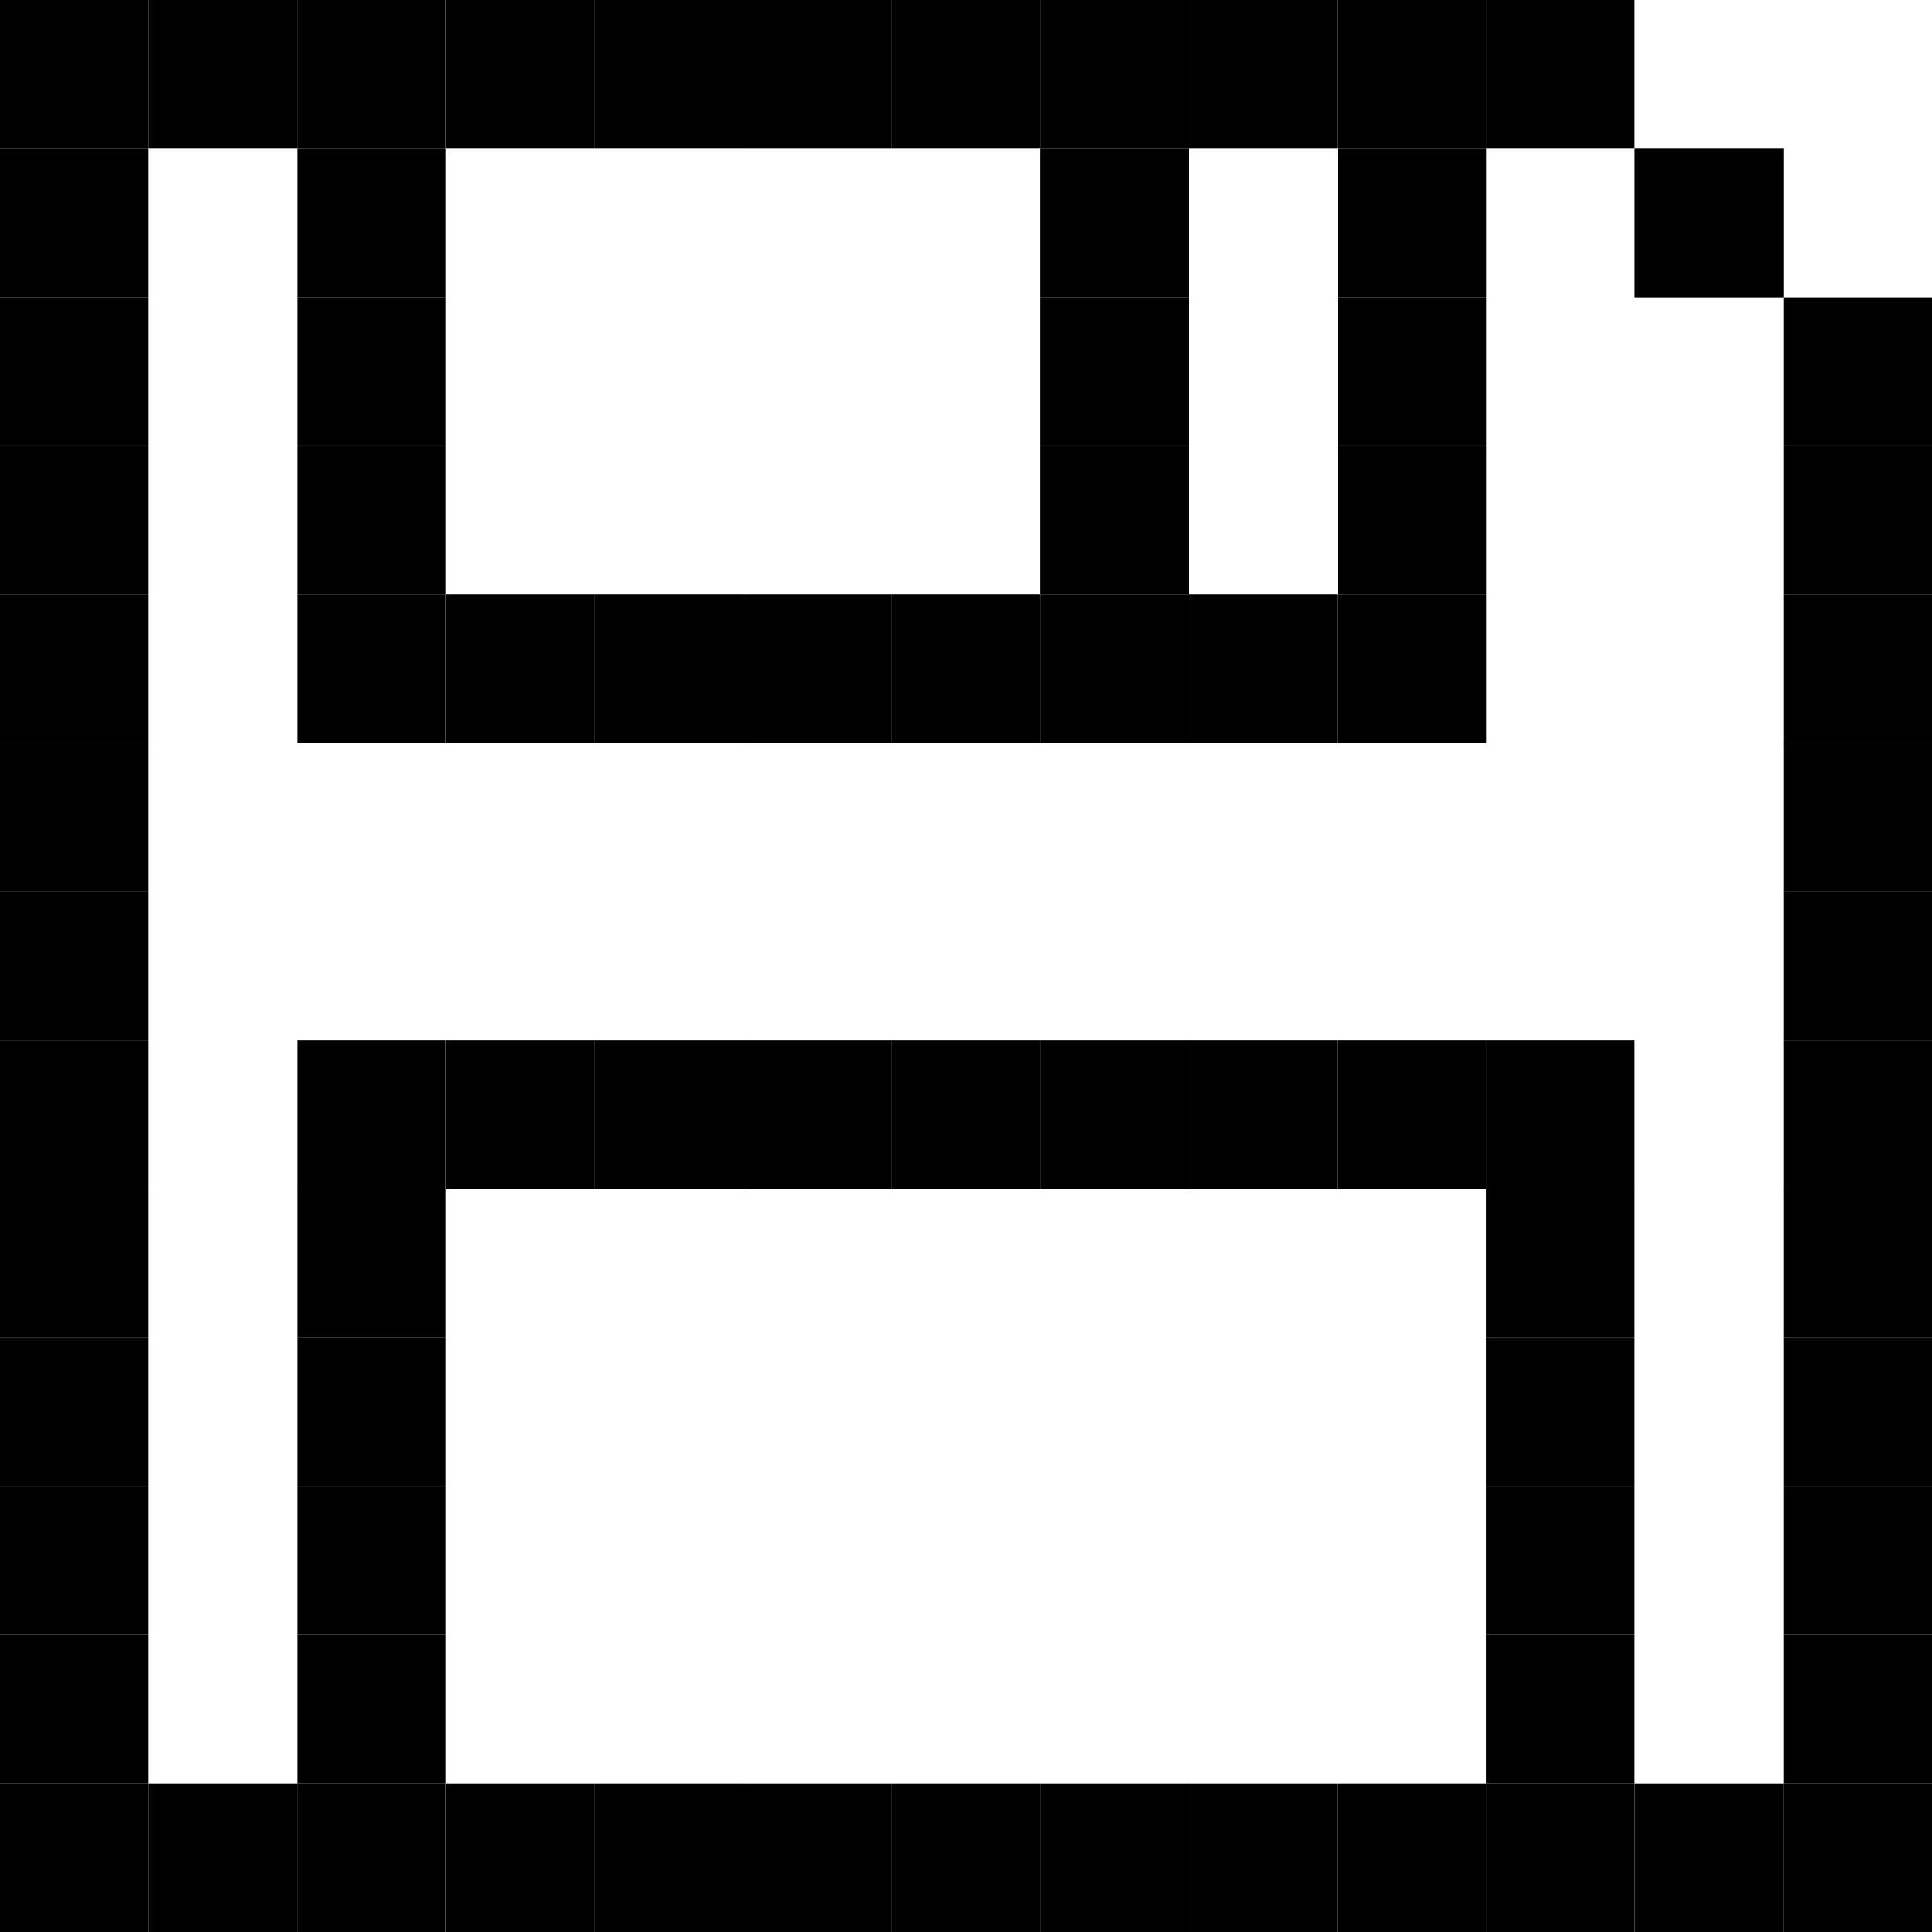
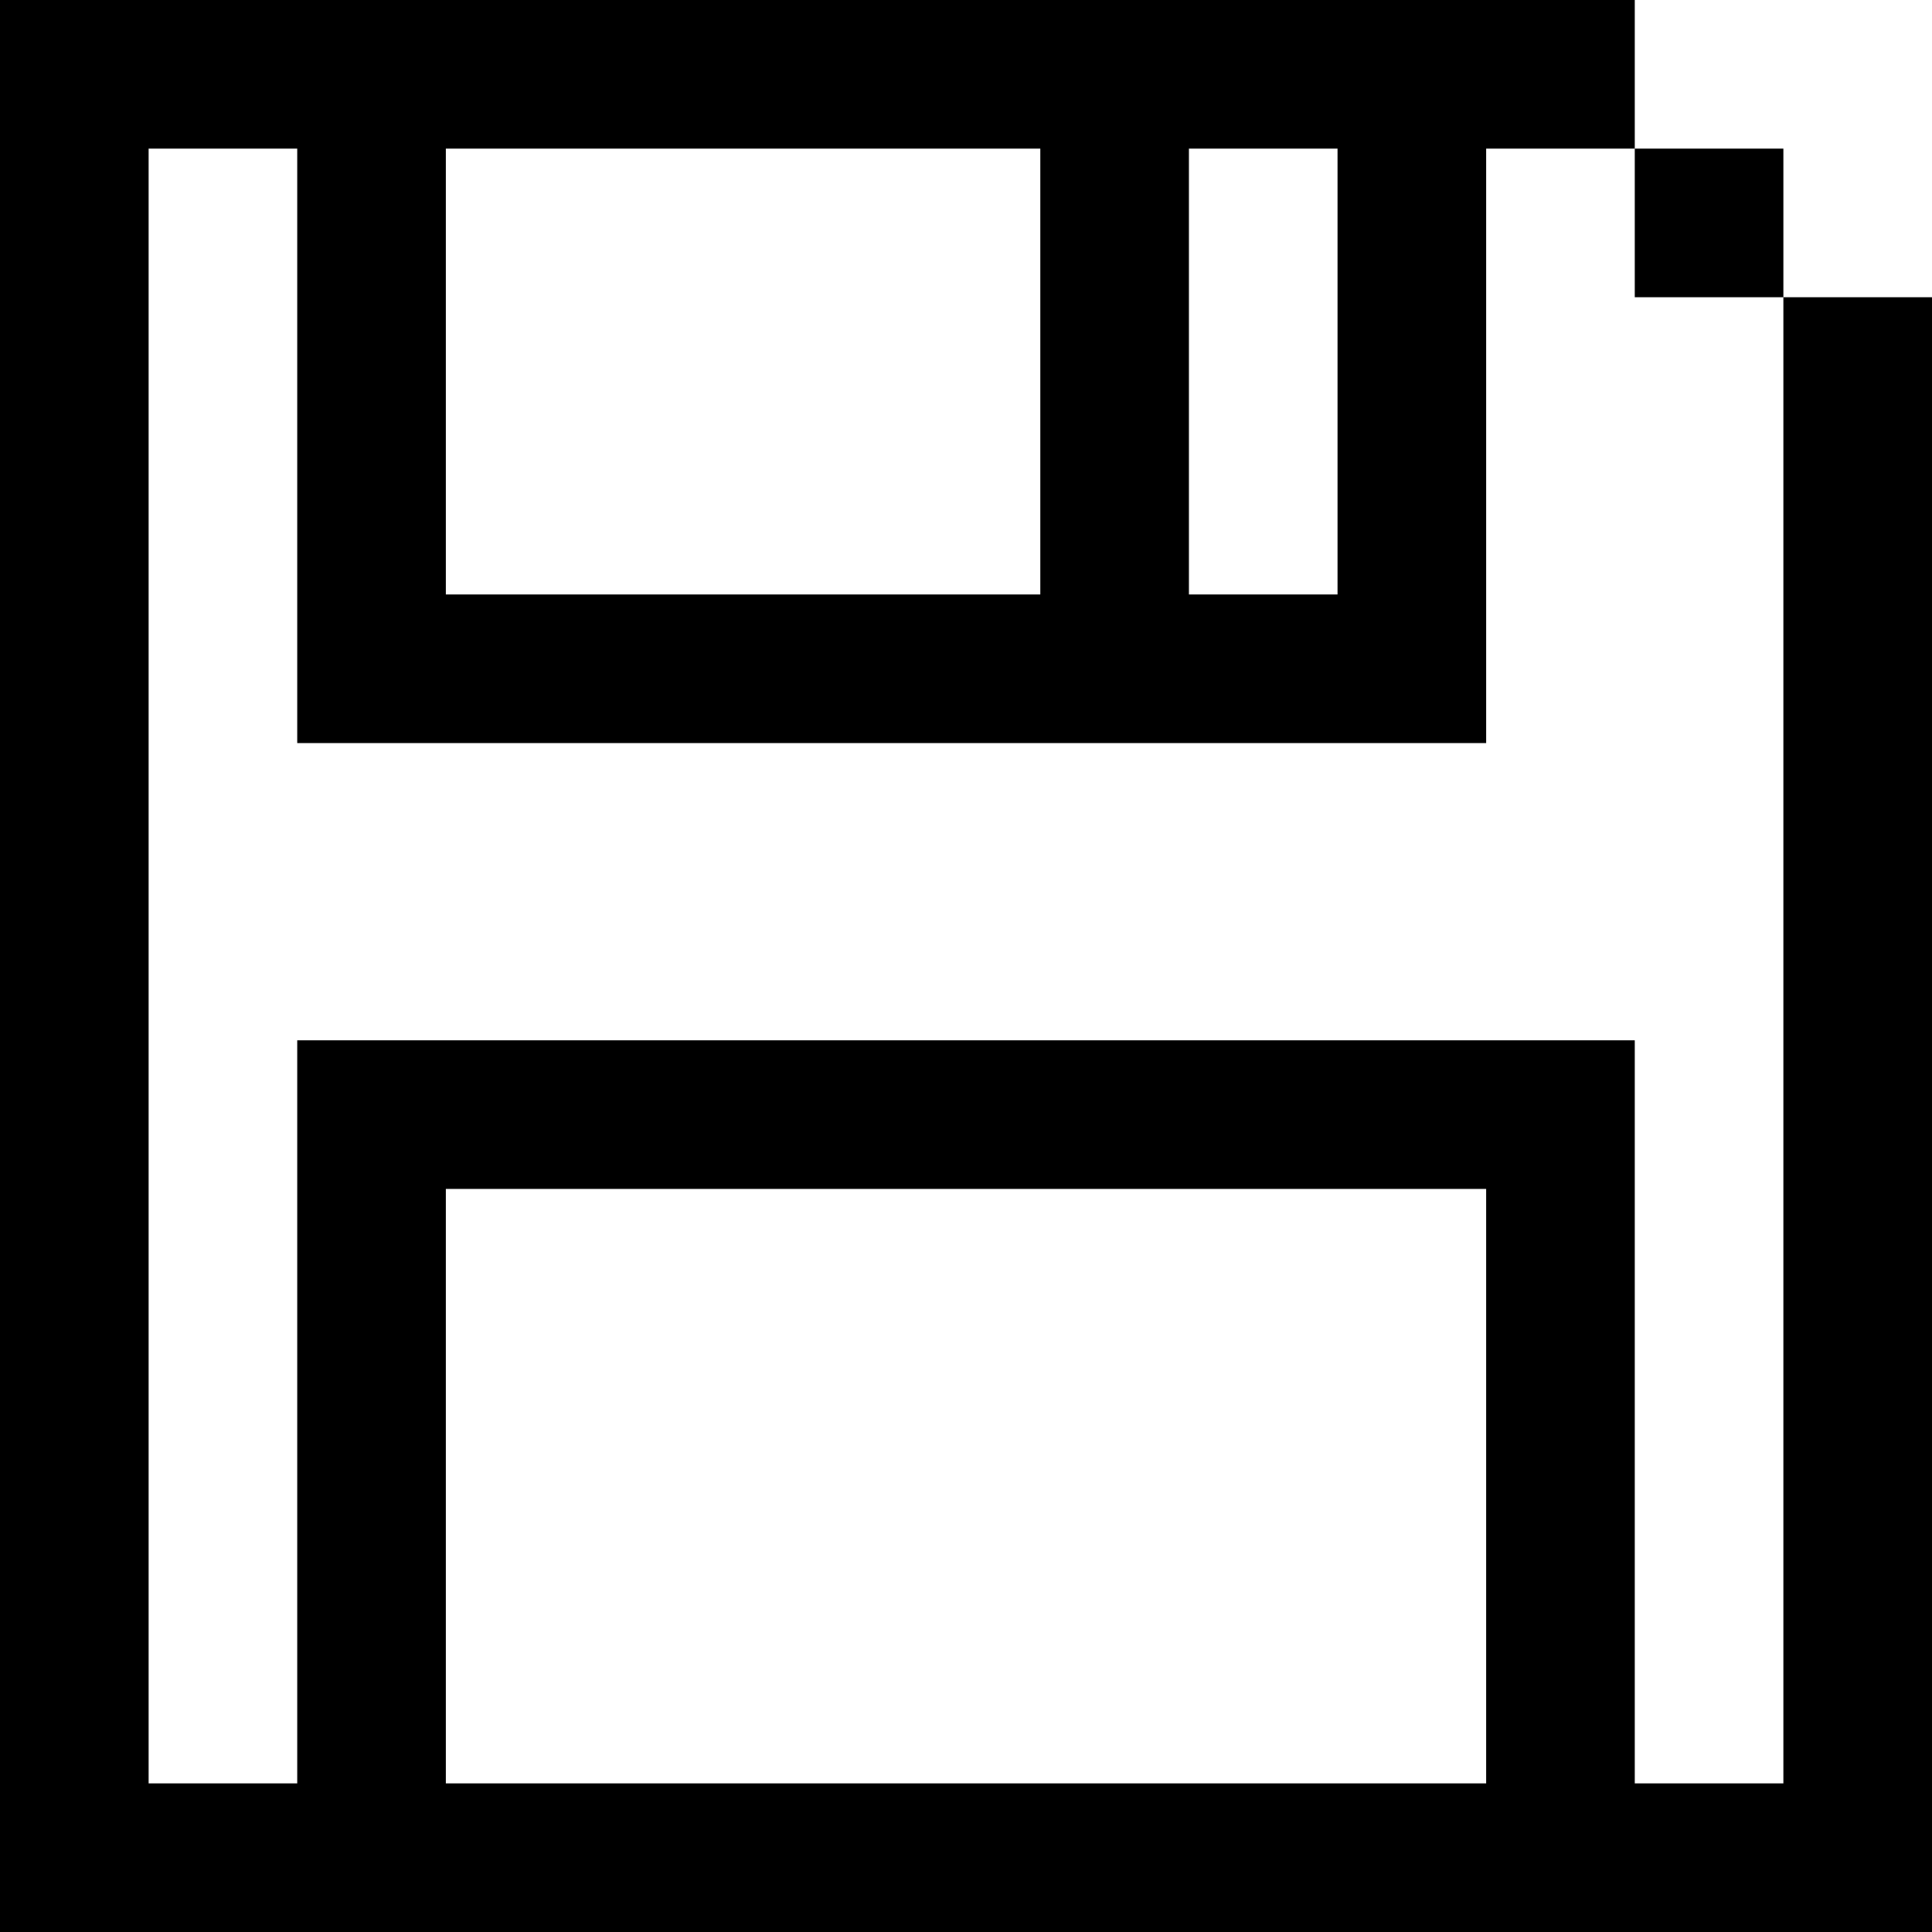
- <svg xmlns="http://www.w3.org/2000/svg" width="39" height="39" viewBox="0 0 39 39" fill="none">
-   <rect width="3" height="3" fill="black" />
-   <rect y="3" width="3" height="3" fill="black" />
-   <rect y="6" width="3" height="3" fill="black" />
-   <rect y="9" width="3" height="3" fill="black" />
-   <rect y="12" width="3" height="3" fill="black" />
-   <rect y="15" width="3" height="3" fill="black" />
-   <rect y="18" width="3" height="3" fill="black" />
-   <rect y="21" width="3" height="3" fill="black" />
-   <rect y="24" width="3" height="3" fill="black" />
-   <rect y="27" width="3" height="3" fill="black" />
-   <rect y="30" width="3" height="3" fill="black" />
-   <rect y="33" width="3" height="3" fill="black" />
-   <rect y="36" width="3" height="3" fill="black" />
-   <rect x="33" width="3" height="3" transform="rotate(90 33 0)" fill="black" />
-   <rect x="30.003" width="3" height="3" transform="rotate(90 30.0031 0)" fill="black" />
-   <rect x="27" width="3" height="3" transform="rotate(90 26.9998 0)" fill="black" />
-   <rect x="24" width="3" height="3" transform="rotate(90 23.9998 0)" fill="black" />
-   <rect x="20.999" width="3" height="3" transform="rotate(90 20.999 0)" fill="black" />
-   <rect x="18" width="3" height="3" transform="rotate(90 17.9998 0)" fill="black" />
-   <rect x="14.999" width="3" height="3" transform="rotate(90 14.999 0)" fill="black" />
-   <rect x="12" width="3" height="3" transform="rotate(90 11.9999 0)" fill="black" />
-   <rect x="8.996" width="3" height="3" transform="rotate(90 8.99609 0)" fill="black" />
-   <rect x="6" width="3" height="3" transform="rotate(90 5.99994 0)" fill="black" />
-   <rect x="36.001" y="3" width="3" height="3" transform="rotate(90 36.0008 3)" fill="black" />
-   <rect x="8.996" y="6" width="3" height="3" transform="rotate(90 8.99609 6)" fill="black" />
-   <rect x="8.996" y="3" width="3" height="3" transform="rotate(90 8.99609 3)" fill="black" />
-   <rect x="8.996" y="9" width="3" height="3" transform="rotate(90 8.99609 9)" fill="black" />
-   <rect x="30.003" y="6" width="3" height="3" transform="rotate(90 30.0031 6)" fill="black" />
-   <rect x="30.003" y="3" width="3" height="3" transform="rotate(90 30.0031 3)" fill="black" />
-   <rect x="30.003" y="9" width="3" height="3" transform="rotate(90 30.0031 9)" fill="black" />
-   <rect x="24" y="6" width="3" height="3" transform="rotate(90 23.9998 6)" fill="black" />
-   <rect x="24" y="3" width="3" height="3" transform="rotate(90 23.9998 3)" fill="black" />
-   <rect x="24" y="9" width="3" height="3" transform="rotate(90 23.9998 9)" fill="black" />
-   <rect x="30.003" y="12" width="3" height="3" transform="rotate(90 30.0031 12)" fill="black" />
-   <rect x="27" y="12" width="3" height="3" transform="rotate(90 26.9998 12)" fill="black" />
-   <rect x="24" y="12" width="3" height="3" transform="rotate(90 23.9998 12)" fill="black" />
-   <rect x="20.999" y="12" width="3" height="3" transform="rotate(90 20.999 12)" fill="black" />
-   <rect x="18" y="12" width="3" height="3" transform="rotate(90 17.9998 12)" fill="black" />
-   <rect x="14.999" y="12" width="3" height="3" transform="rotate(90 14.999 12)" fill="black" />
-   <rect x="12" y="12" width="3" height="3" transform="rotate(90 11.9999 12)" fill="black" />
-   <rect x="8.996" y="12" width="3" height="3" transform="rotate(90 8.99609 12)" fill="black" />
-   <rect x="33" y="21" width="3" height="3" transform="rotate(90 33 21)" fill="black" />
-   <rect x="30.003" y="21" width="3" height="3" transform="rotate(90 30.0031 21)" fill="black" />
-   <rect x="27" y="21" width="3" height="3" transform="rotate(90 26.9998 21)" fill="black" />
-   <rect x="24" y="21" width="3" height="3" transform="rotate(90 23.9998 21)" fill="black" />
-   <rect x="20.999" y="21" width="3" height="3" transform="rotate(90 20.999 21)" fill="black" />
-   <rect x="18" y="21" width="3" height="3" transform="rotate(90 17.9998 21)" fill="black" />
-   <rect x="14.999" y="21" width="3" height="3" transform="rotate(90 14.999 21)" fill="black" />
-   <rect x="12" y="21" width="3" height="3" transform="rotate(90 11.9999 21)" fill="black" />
-   <rect x="8.996" y="21" width="3" height="3" transform="rotate(90 8.99609 21)" fill="black" />
-   <rect x="33" y="24" width="3" height="3" transform="rotate(90 33 24)" fill="black" />
-   <rect x="8.996" y="24" width="3" height="3" transform="rotate(90 8.99609 24)" fill="black" />
-   <rect x="33" y="27" width="3" height="3" transform="rotate(90 33 27)" fill="black" />
-   <rect x="8.996" y="27" width="3" height="3" transform="rotate(90 8.99609 27)" fill="black" />
-   <rect x="33" y="30" width="3" height="3" transform="rotate(90 33 30)" fill="black" />
-   <rect x="8.996" y="30" width="3" height="3" transform="rotate(90 8.99609 30)" fill="black" />
-   <rect x="8.996" y="33" width="3" height="3" transform="rotate(90 8.99609 33)" fill="black" />
-   <rect x="33" y="33" width="3" height="3" transform="rotate(90 33 33)" fill="black" />
-   <rect x="36.001" y="36" width="3" height="3" transform="rotate(90 36.0008 36)" fill="black" />
-   <rect x="33" y="36" width="3" height="3" transform="rotate(90 33 36)" fill="black" />
-   <rect x="30.003" y="36" width="3" height="3" transform="rotate(90 30.0031 36)" fill="black" />
-   <rect x="27" y="36" width="3" height="3" transform="rotate(90 26.9998 36)" fill="black" />
-   <rect x="24" y="36" width="3" height="3" transform="rotate(90 23.9998 36)" fill="black" />
-   <rect x="20.999" y="36" width="3" height="3" transform="rotate(90 20.999 36)" fill="black" />
-   <rect x="18" y="36" width="3" height="3" transform="rotate(90 17.9998 36)" fill="black" />
-   <rect x="14.999" y="36" width="3" height="3" transform="rotate(90 14.999 36)" fill="black" />
-   <rect x="12" y="36" width="3" height="3" transform="rotate(90 11.9999 36)" fill="black" />
-   <rect x="8.996" y="36" width="3" height="3" transform="rotate(90 8.99609 36)" fill="black" />
-   <rect x="6" y="36" width="3" height="3" transform="rotate(90 5.99994 36)" fill="black" />
-   <rect x="39" y="39" width="3" height="3" transform="rotate(-180 39 39)" fill="black" />
-   <rect x="39" y="36" width="3" height="3" transform="rotate(-180 39 36)" fill="black" />
-   <rect x="39" y="33" width="3" height="3" transform="rotate(-180 39 33)" fill="black" />
-   <rect x="39" y="30" width="3" height="3" transform="rotate(-180 39 30)" fill="black" />
-   <rect x="39" y="27" width="3" height="3" transform="rotate(-180 39 27)" fill="black" />
-   <rect x="39" y="24" width="3" height="3" transform="rotate(-180 39 24)" fill="black" />
-   <rect x="39" y="21" width="3" height="3" transform="rotate(-180 39 21)" fill="black" />
-   <rect x="39" y="18" width="3" height="3" transform="rotate(-180 39 18)" fill="black" />
-   <rect x="39" y="15" width="3" height="3" transform="rotate(-180 39 15)" fill="black" />
-   <rect x="39" y="12" width="3" height="3" transform="rotate(-180 39 12)" fill="black" />
-   <rect x="39" y="9" width="3" height="3" transform="rotate(-180 39 9)" fill="black" />
+ <svg xmlns="http://www.w3.org/2000/svg" width="39" height="39" fill="none">
+   <path fill="#000" d="M0 0h3v3H0zM0 3h3v3H0zM0 6h3v3H0zM0 9h3v3H0zM0 12h3v3H0zM0 15h3v3H0zM0 18h3v3H0zM0 21h3v3H0zM0 24h3v3H0zM0 27h3v3H0zM0 30h3v3H0zM0 33h3v3H0zM0 36h3v3H0zM33 0v3h-3V0zM30 0v3h-3V0zM27 0v3h-3V0zM24 0v3h-3V0zM21 0v3h-3V0zM18 0v3h-3V0zM15 0v3h-3V0zM12 0v3H9V0zM9 0v3H6V0zM6 0v3H3V0zM36 3v3h-3V3zM9 6v3H6V6zM9 3v3H6V3zM9 9v3H6V9zM30 6v3h-3V6zM30 3v3h-3V3zM30 9v3h-3V9zM24 6v3h-3V6zM24 3v3h-3V3zM24 9v3h-3V9zM30 12v3h-3v-3zM27 12v3h-3v-3zM24 12v3h-3v-3zM21 12v3h-3v-3zM18 12v3h-3v-3zM15 12v3h-3v-3zM12 12v3H9v-3zM9 12v3H6v-3zM33 21v3h-3v-3zM30 21v3h-3v-3zM27 21v3h-3v-3zM24 21v3h-3v-3zM21 21v3h-3v-3zM18 21v3h-3v-3zM15 21v3h-3v-3zM12 21v3H9v-3zM9 21v3H6v-3zM33 24v3h-3v-3zM9 24v3H6v-3zM33 27v3h-3v-3zM9 27v3H6v-3zM33 30v3h-3v-3zM9 30v3H6v-3zM9 33v3H6v-3zM33 33v3h-3v-3zM36 36v3h-3v-3zM33 36v3h-3v-3zM30 36v3h-3v-3zM27 36v3h-3v-3zM24 36v3h-3v-3zM21 36v3h-3v-3zM18 36v3h-3v-3zM15 36v3h-3v-3zM12 36v3H9v-3zM9 36v3H6v-3zM6 36v3H3v-3zM39 39h-3v-3h3zM39 36h-3v-3h3zM39 33h-3v-3h3zM39 30h-3v-3h3zM39 27h-3v-3h3zM39 24h-3v-3h3zM39 21h-3v-3h3zM39 18h-3v-3h3zM39 15h-3v-3h3zM39 12h-3V9h3zM39 9h-3V6h3z" />
</svg>
